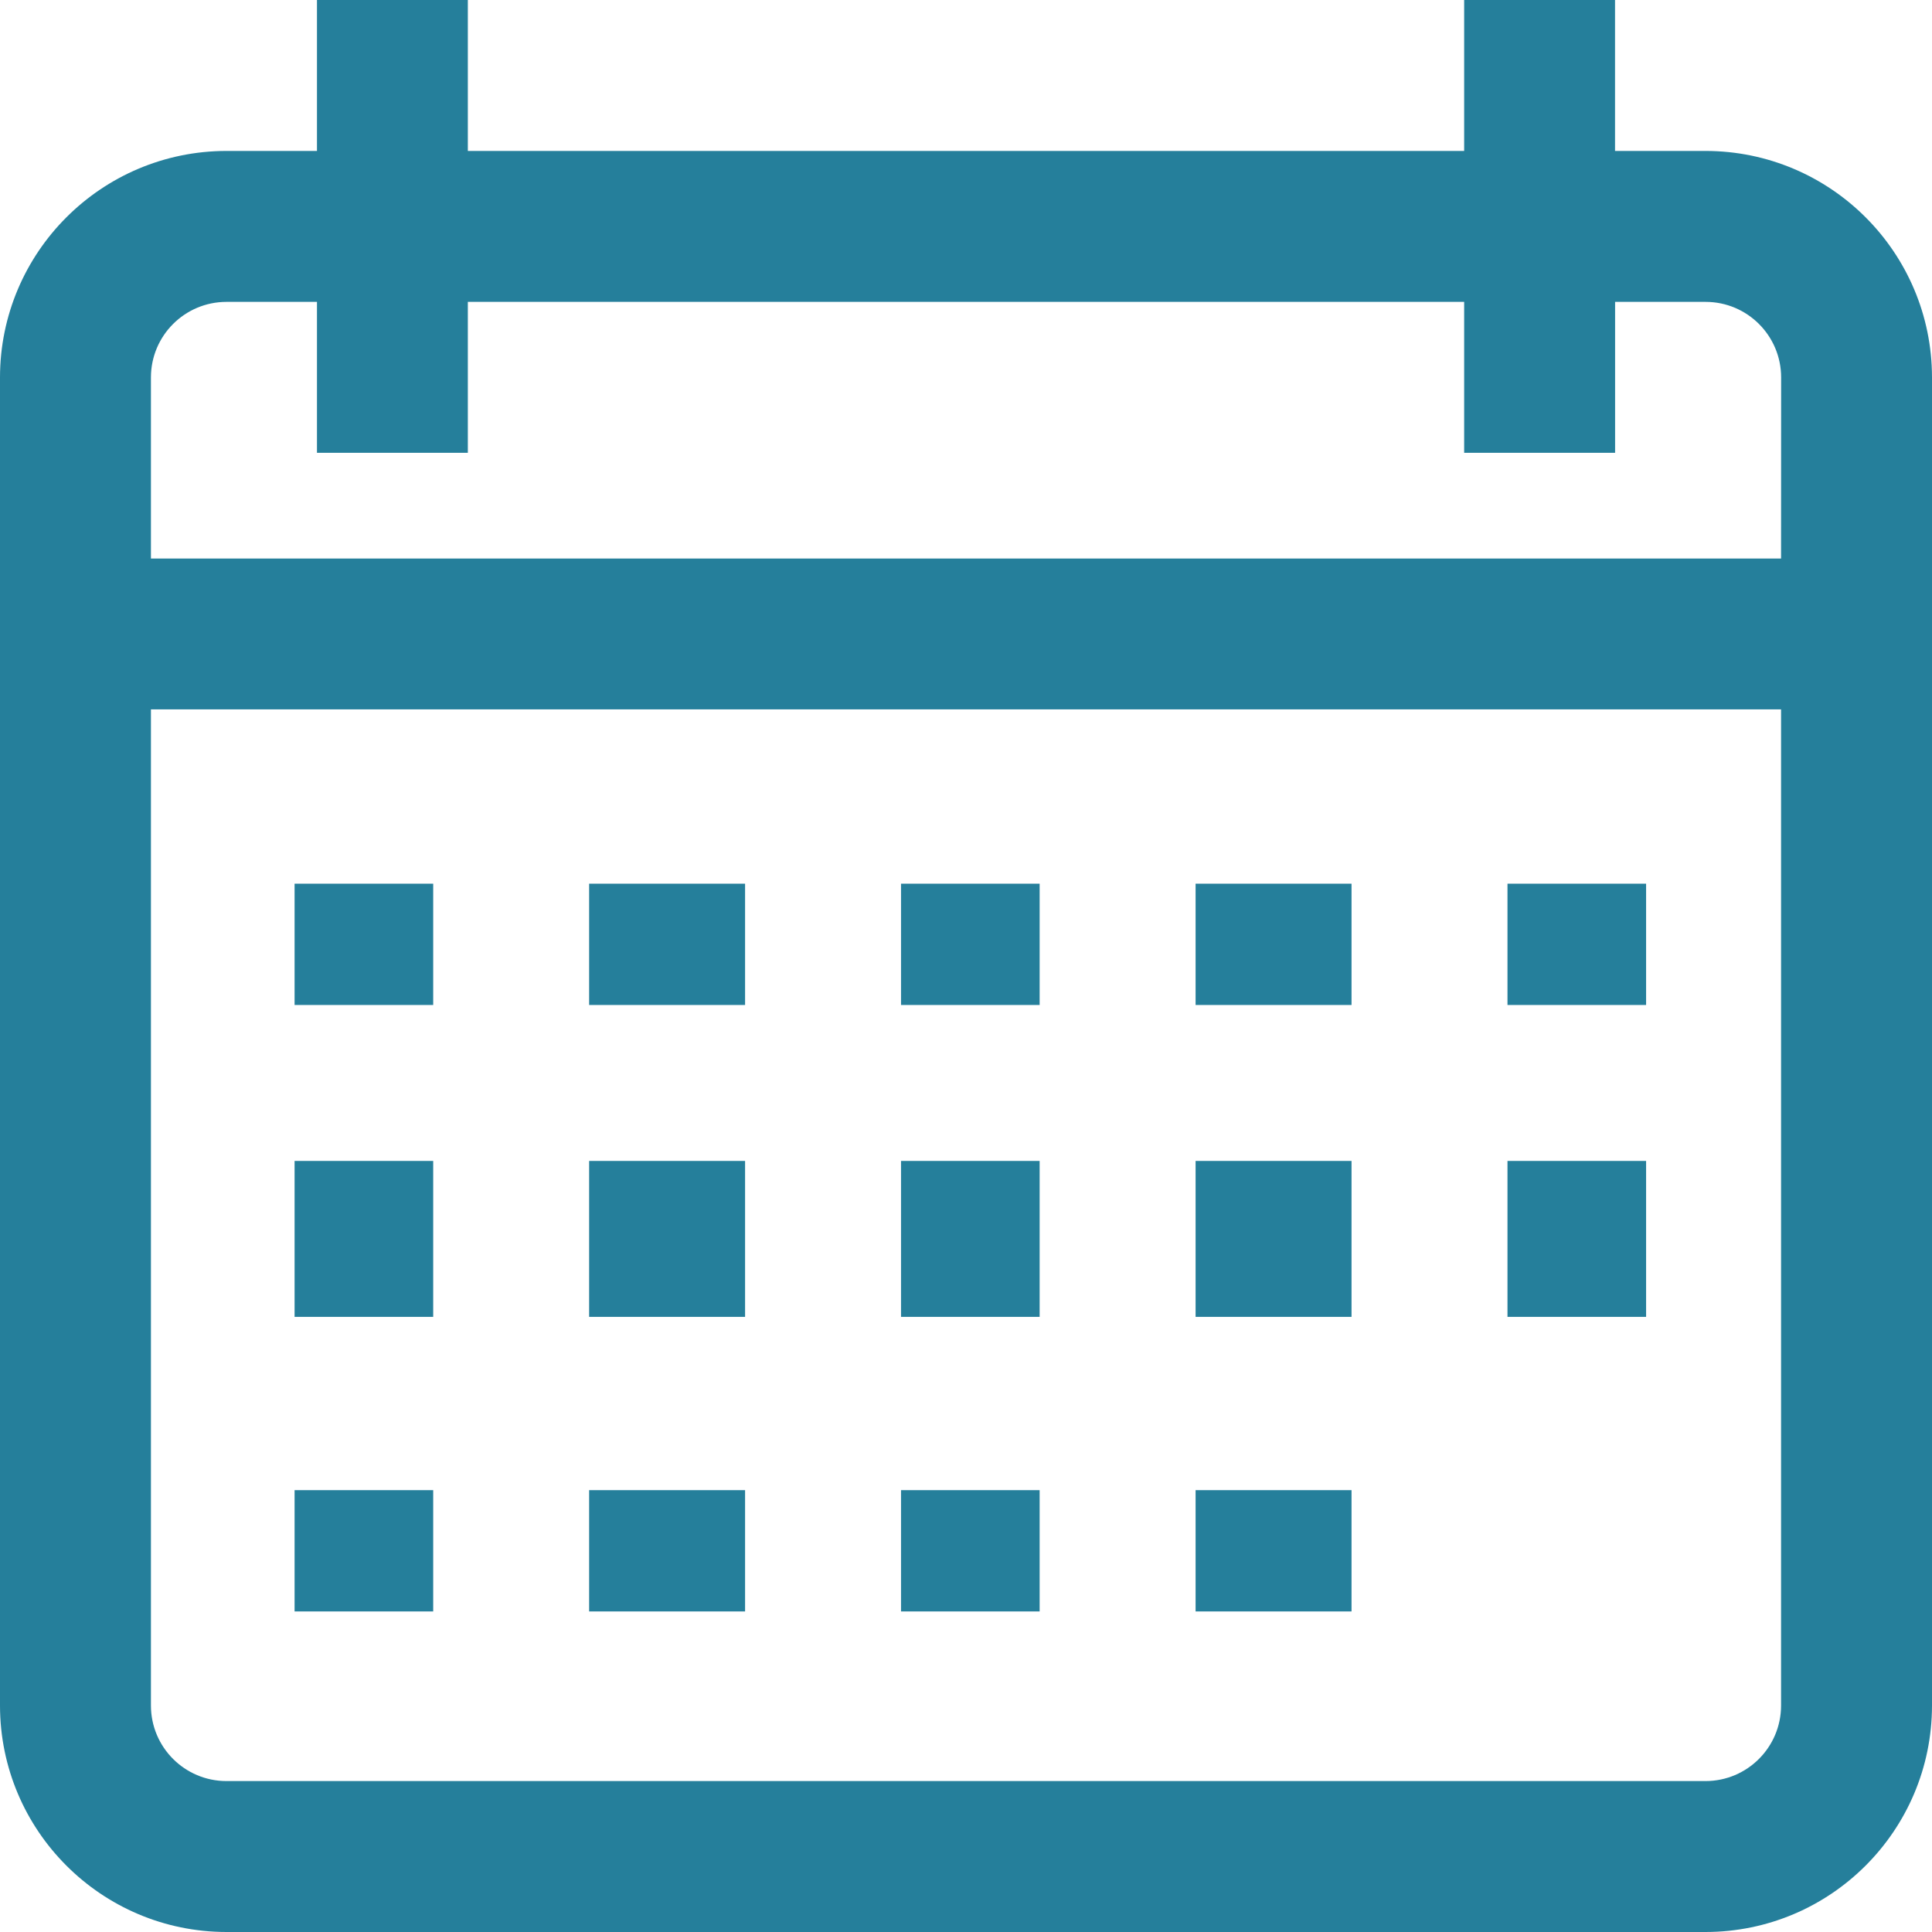
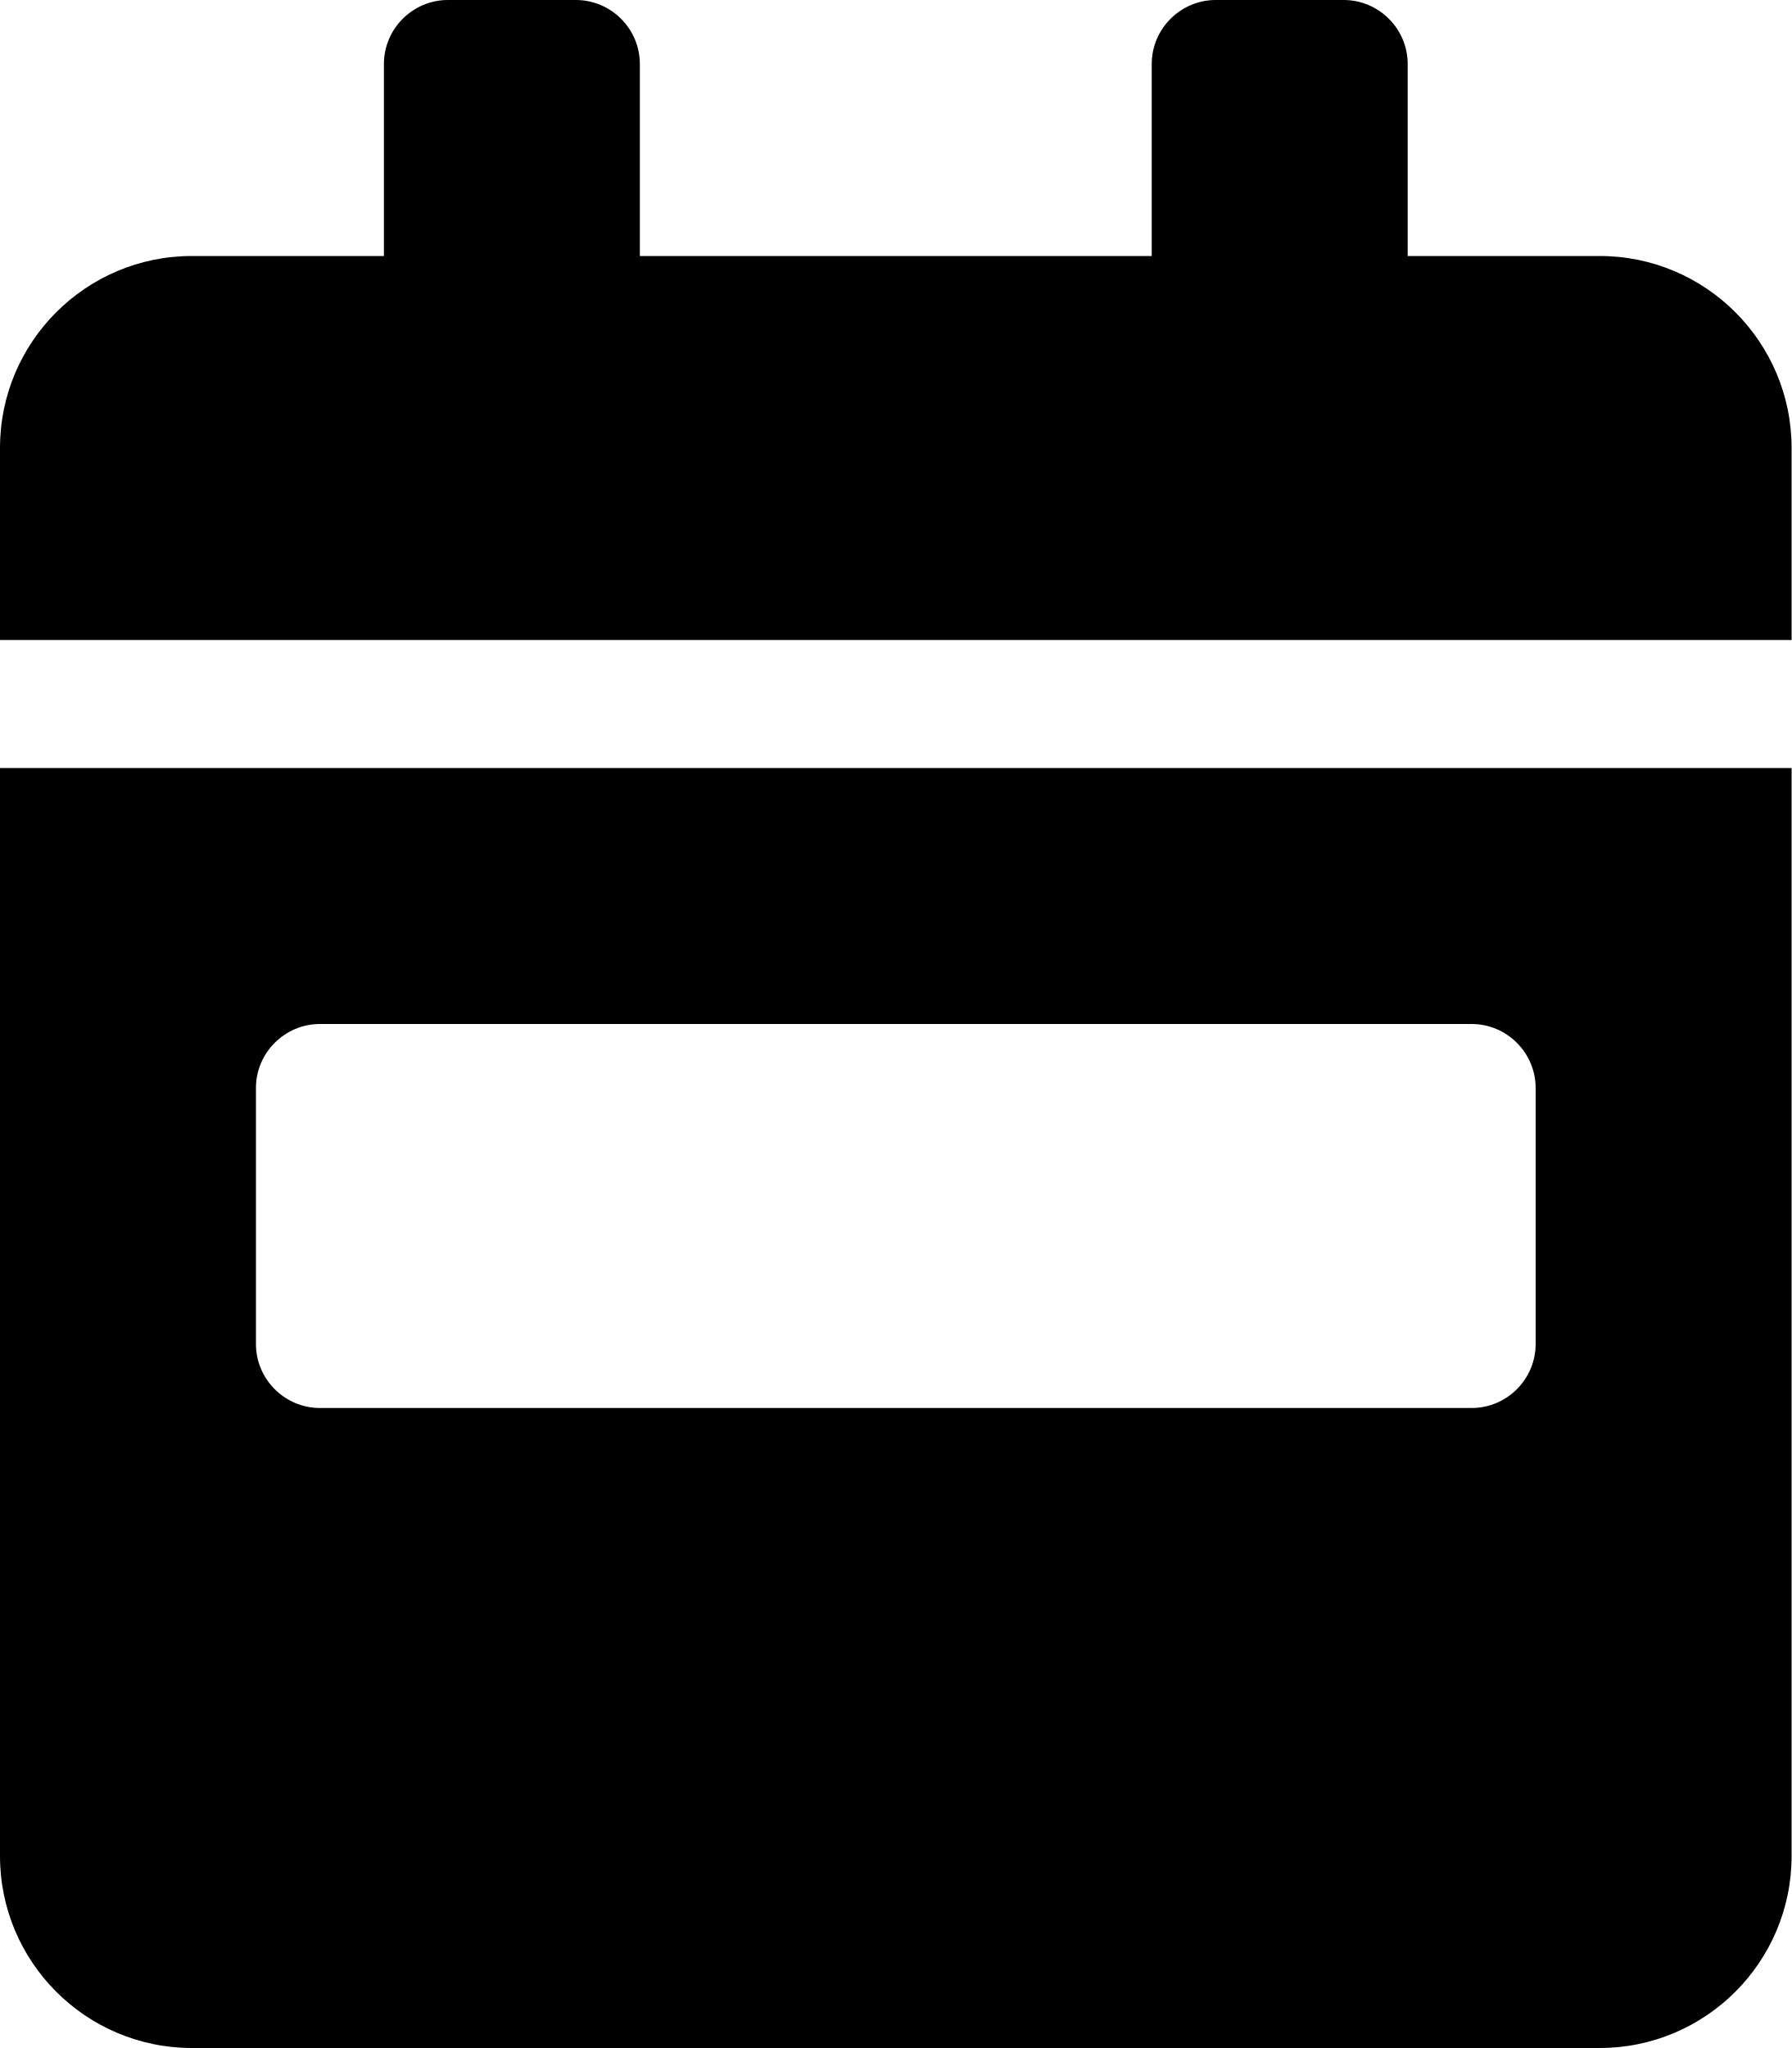
- <svg xmlns="http://www.w3.org/2000/svg" width="111.5" height="111.5" viewBox="0 0 111.5 111.5">
-   <defs>
-     <style>.a{fill:#257f9b;}</style>
-   </defs>
-   <path class="a" d="M98.434,8.711H93.207V0H84.5V8.711H27V0H18.293V8.711H13.066A13.081,13.081,0,0,0,0,21.777V98.434A13.081,13.081,0,0,0,13.066,111.5H98.434A13.081,13.081,0,0,0,111.5,98.434V21.777A13.081,13.081,0,0,0,98.434,8.711Zm4.355,89.723a4.36,4.36,0,0,1-4.355,4.355H13.066a4.36,4.36,0,0,1-4.355-4.355V40.941h94.078Zm0-66.2H8.711V21.777a4.36,4.36,0,0,1,4.355-4.355h5.227v8.711H27V17.422H84.5v8.711h8.711V17.422h5.227a4.36,4.36,0,0,1,4.355,4.355Z" />
-   <g transform="translate(16.855 50.564)">
-     <g transform="translate(0 0)">
-       <rect class="a" width="8" height="7" transform="translate(0.146 0.436)" />
-     </g>
-   </g>
-   <g transform="translate(33.709 50.564)">
-     <g transform="translate(0 0)">
-       <rect class="a" width="9" height="7" transform="translate(0.291 0.436)" />
-     </g>
-   </g>
-   <g transform="translate(51.86 50.564)">
-     <g transform="translate(0 0)">
-       <rect class="a" width="8" height="7" transform="translate(0.14 0.436)" />
-     </g>
-   </g>
-   <g transform="translate(68.715 50.564)">
-     <g transform="translate(0 0)">
-       <rect class="a" width="9" height="7" transform="translate(0.285 0.436)" />
-     </g>
-   </g>
-   <g transform="translate(86.866 50.564)">
-     <g transform="translate(0 0)">
-       <rect class="a" width="8" height="7" transform="translate(0.134 0.436)" />
-     </g>
-   </g>
-   <g transform="translate(16.855 67.419)">
-     <g transform="translate(0 0)">
-       <rect class="a" width="8" height="9" transform="translate(0.146 -0.419)" />
-     </g>
-   </g>
-   <g transform="translate(33.709 67.419)">
-     <g transform="translate(0 0)">
-       <rect class="a" width="9" height="9" transform="translate(0.291 -0.419)" />
-     </g>
-   </g>
-   <g transform="translate(51.86 67.419)">
-     <g transform="translate(0 0)">
-       <rect class="a" width="8" height="9" transform="translate(0.14 -0.419)" />
-     </g>
-   </g>
-   <g transform="translate(68.715 67.419)">
-     <g transform="translate(0 0)">
-       <rect class="a" width="9" height="9" transform="translate(0.285 -0.419)" />
-     </g>
-   </g>
-   <g transform="translate(16.855 85.57)">
-     <g transform="translate(0 0)">
-       <rect class="a" width="8" height="7" transform="translate(0.146 0.43)" />
-     </g>
-   </g>
-   <g transform="translate(33.709 85.57)">
-     <g transform="translate(0 0)">
-       <rect class="a" width="9" height="7" transform="translate(0.291 0.43)" />
-     </g>
-   </g>
-   <g transform="translate(51.86 85.57)">
-     <g transform="translate(0 0)">
-       <rect class="a" width="8" height="7" transform="translate(0.14 0.43)" />
-     </g>
-   </g>
-   <g transform="translate(68.715 85.57)">
-     <g transform="translate(0 0)">
-       <rect class="a" width="9" height="7" transform="translate(0.285 0.43)" />
-     </g>
-   </g>
-   <g transform="translate(86.866 67.419)">
-     <g transform="translate(0 0)">
-       <rect class="a" width="8" height="9" transform="translate(0.134 -0.419)" />
-     </g>
-   </g>
+ <svg xmlns="http://www.w3.org/2000/svg" aria-hidden="true" focusable="false" data-prefix="fas" data-icon="calendar-week" class="svg-inline--fa fa-calendar-week fa-w-14" role="img" viewBox="0 0 448 512">
+   <path fill="currentColor" d="M0 464c0 26.5 21.5 48 48 48h352c26.5 0 48-21.5 48-48V192H0v272zm64-192c0-8.8 7.2-16 16-16h288c8.8 0 16 7.2 16 16v64c0 8.8-7.2 16-16 16H80c-8.8 0-16-7.2-16-16v-64zM400 64h-48V16c0-8.8-7.2-16-16-16h-32c-8.8 0-16 7.2-16 16v48H160V16c0-8.8-7.2-16-16-16h-32c-8.8 0-16 7.2-16 16v48H48C21.5 64 0 85.5 0 112v48h448v-48c0-26.5-21.5-48-48-48z" />
</svg>
